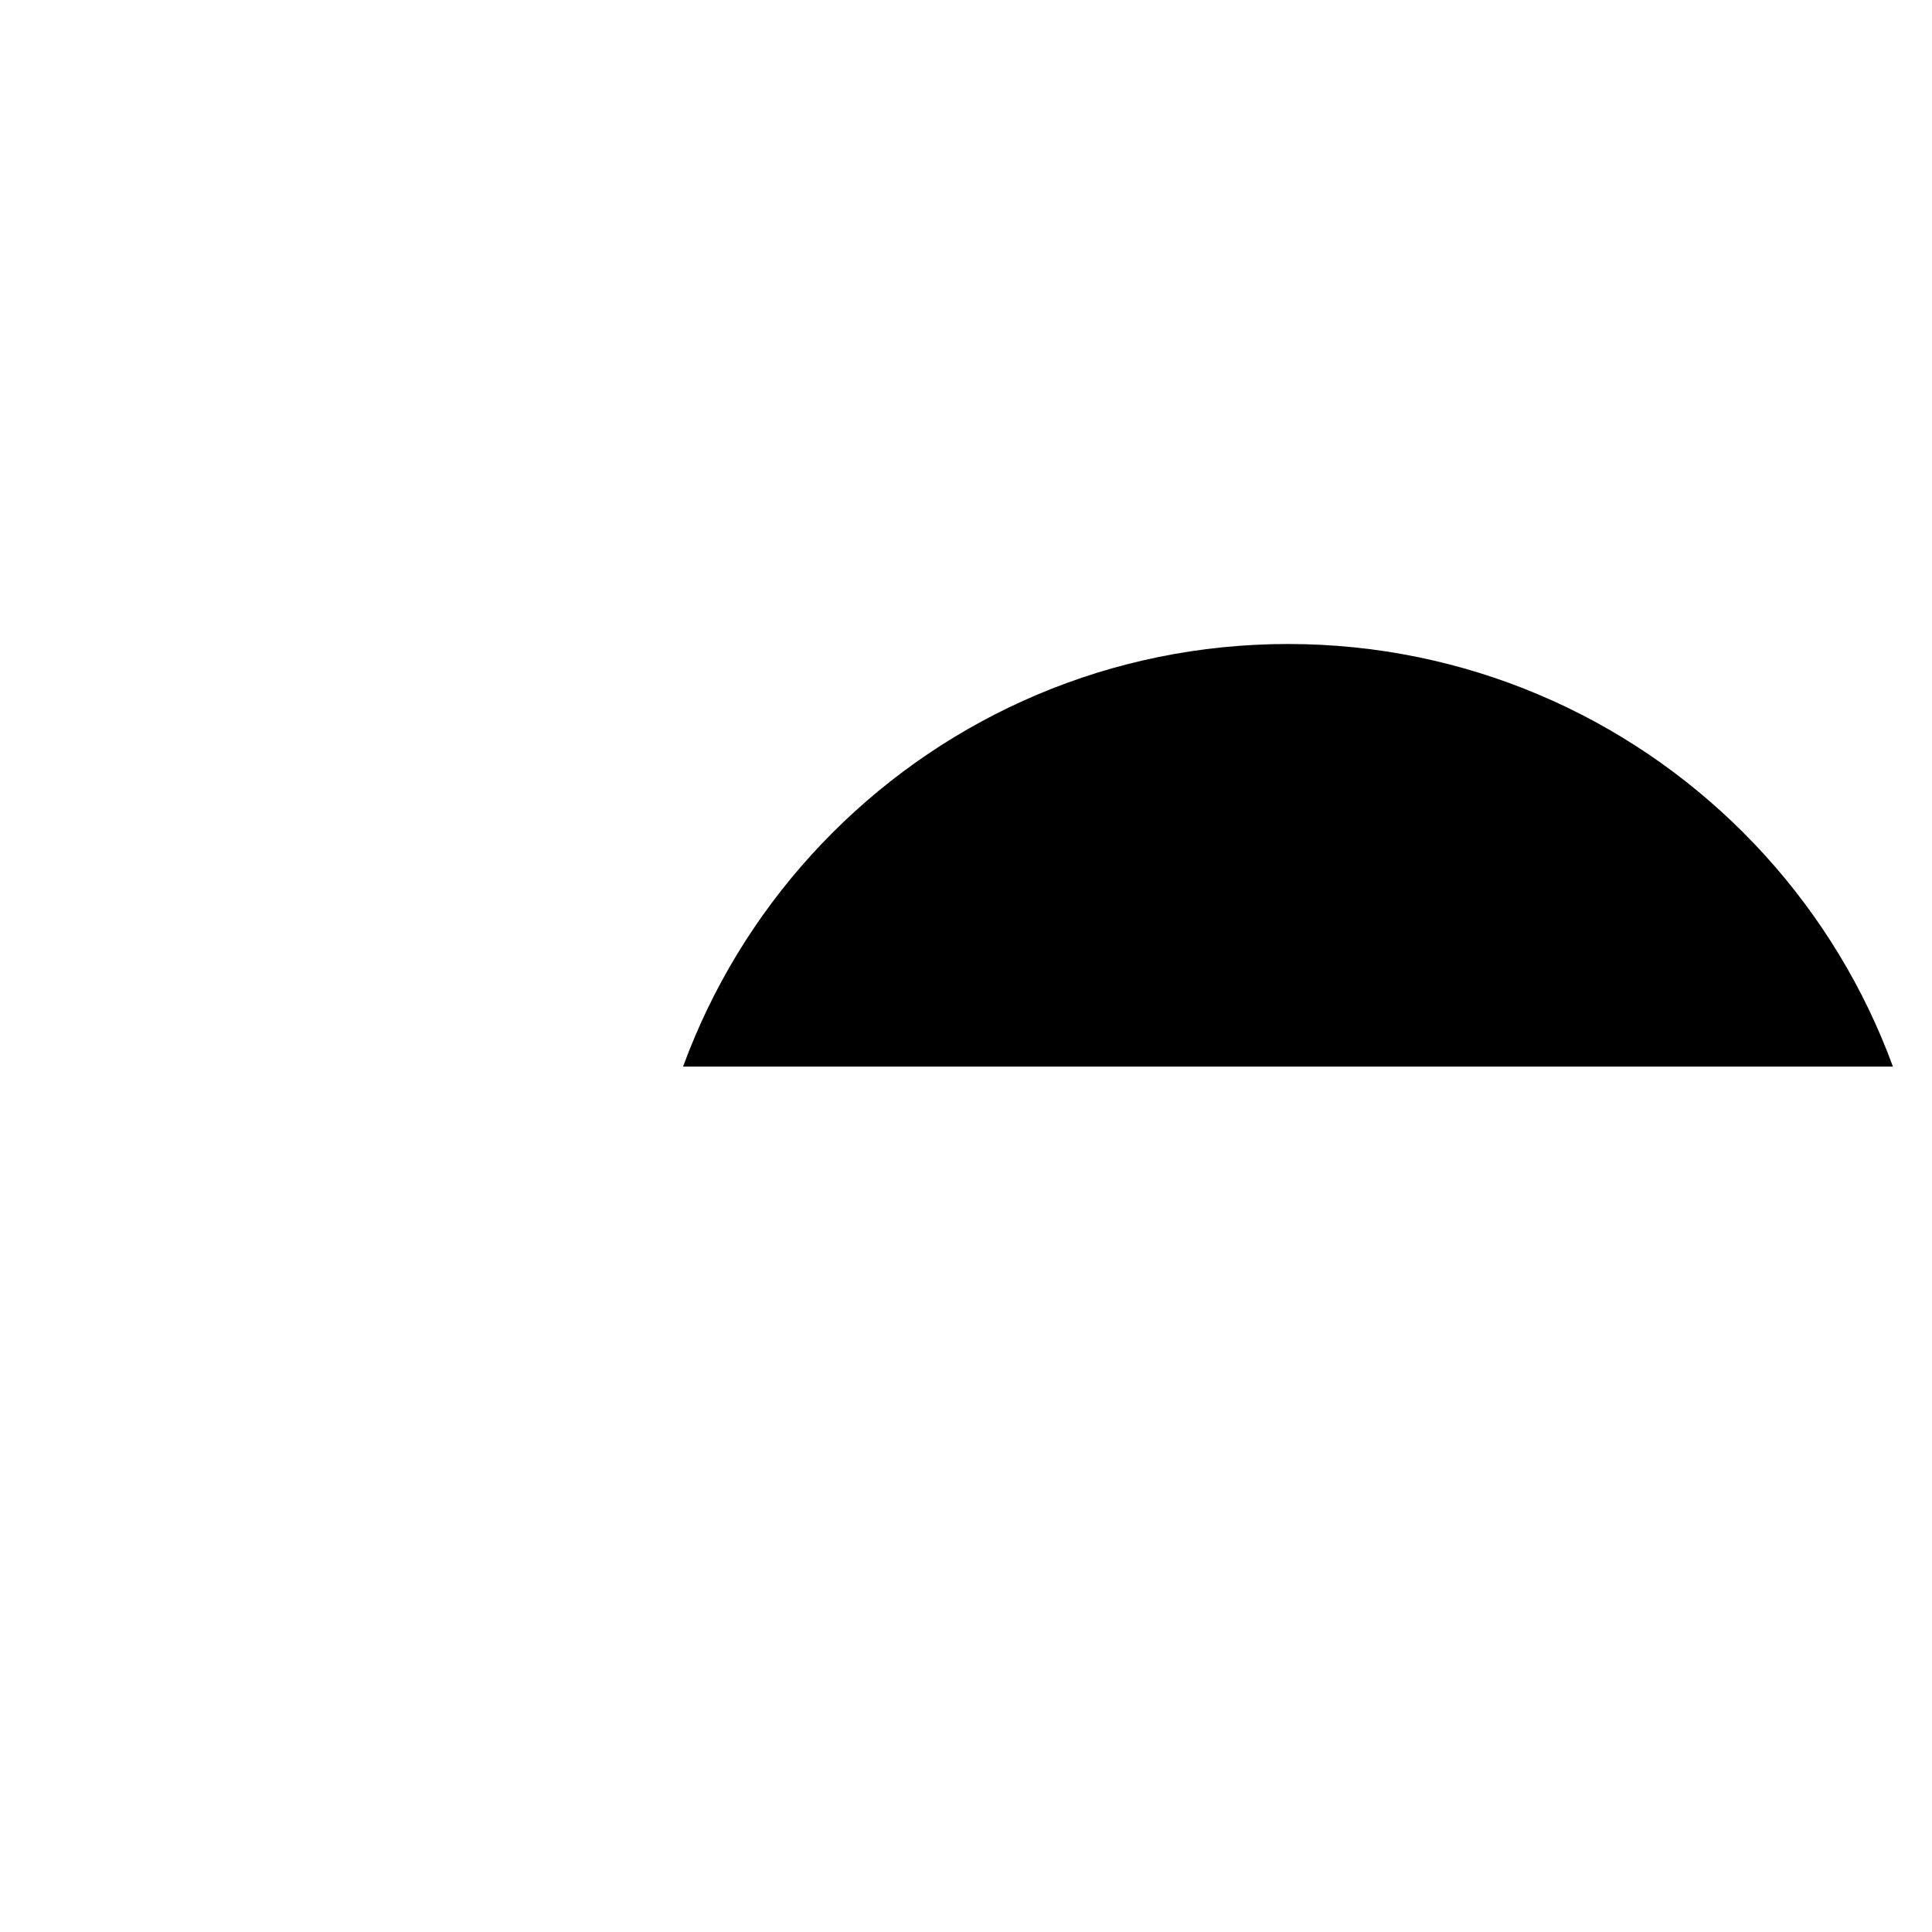
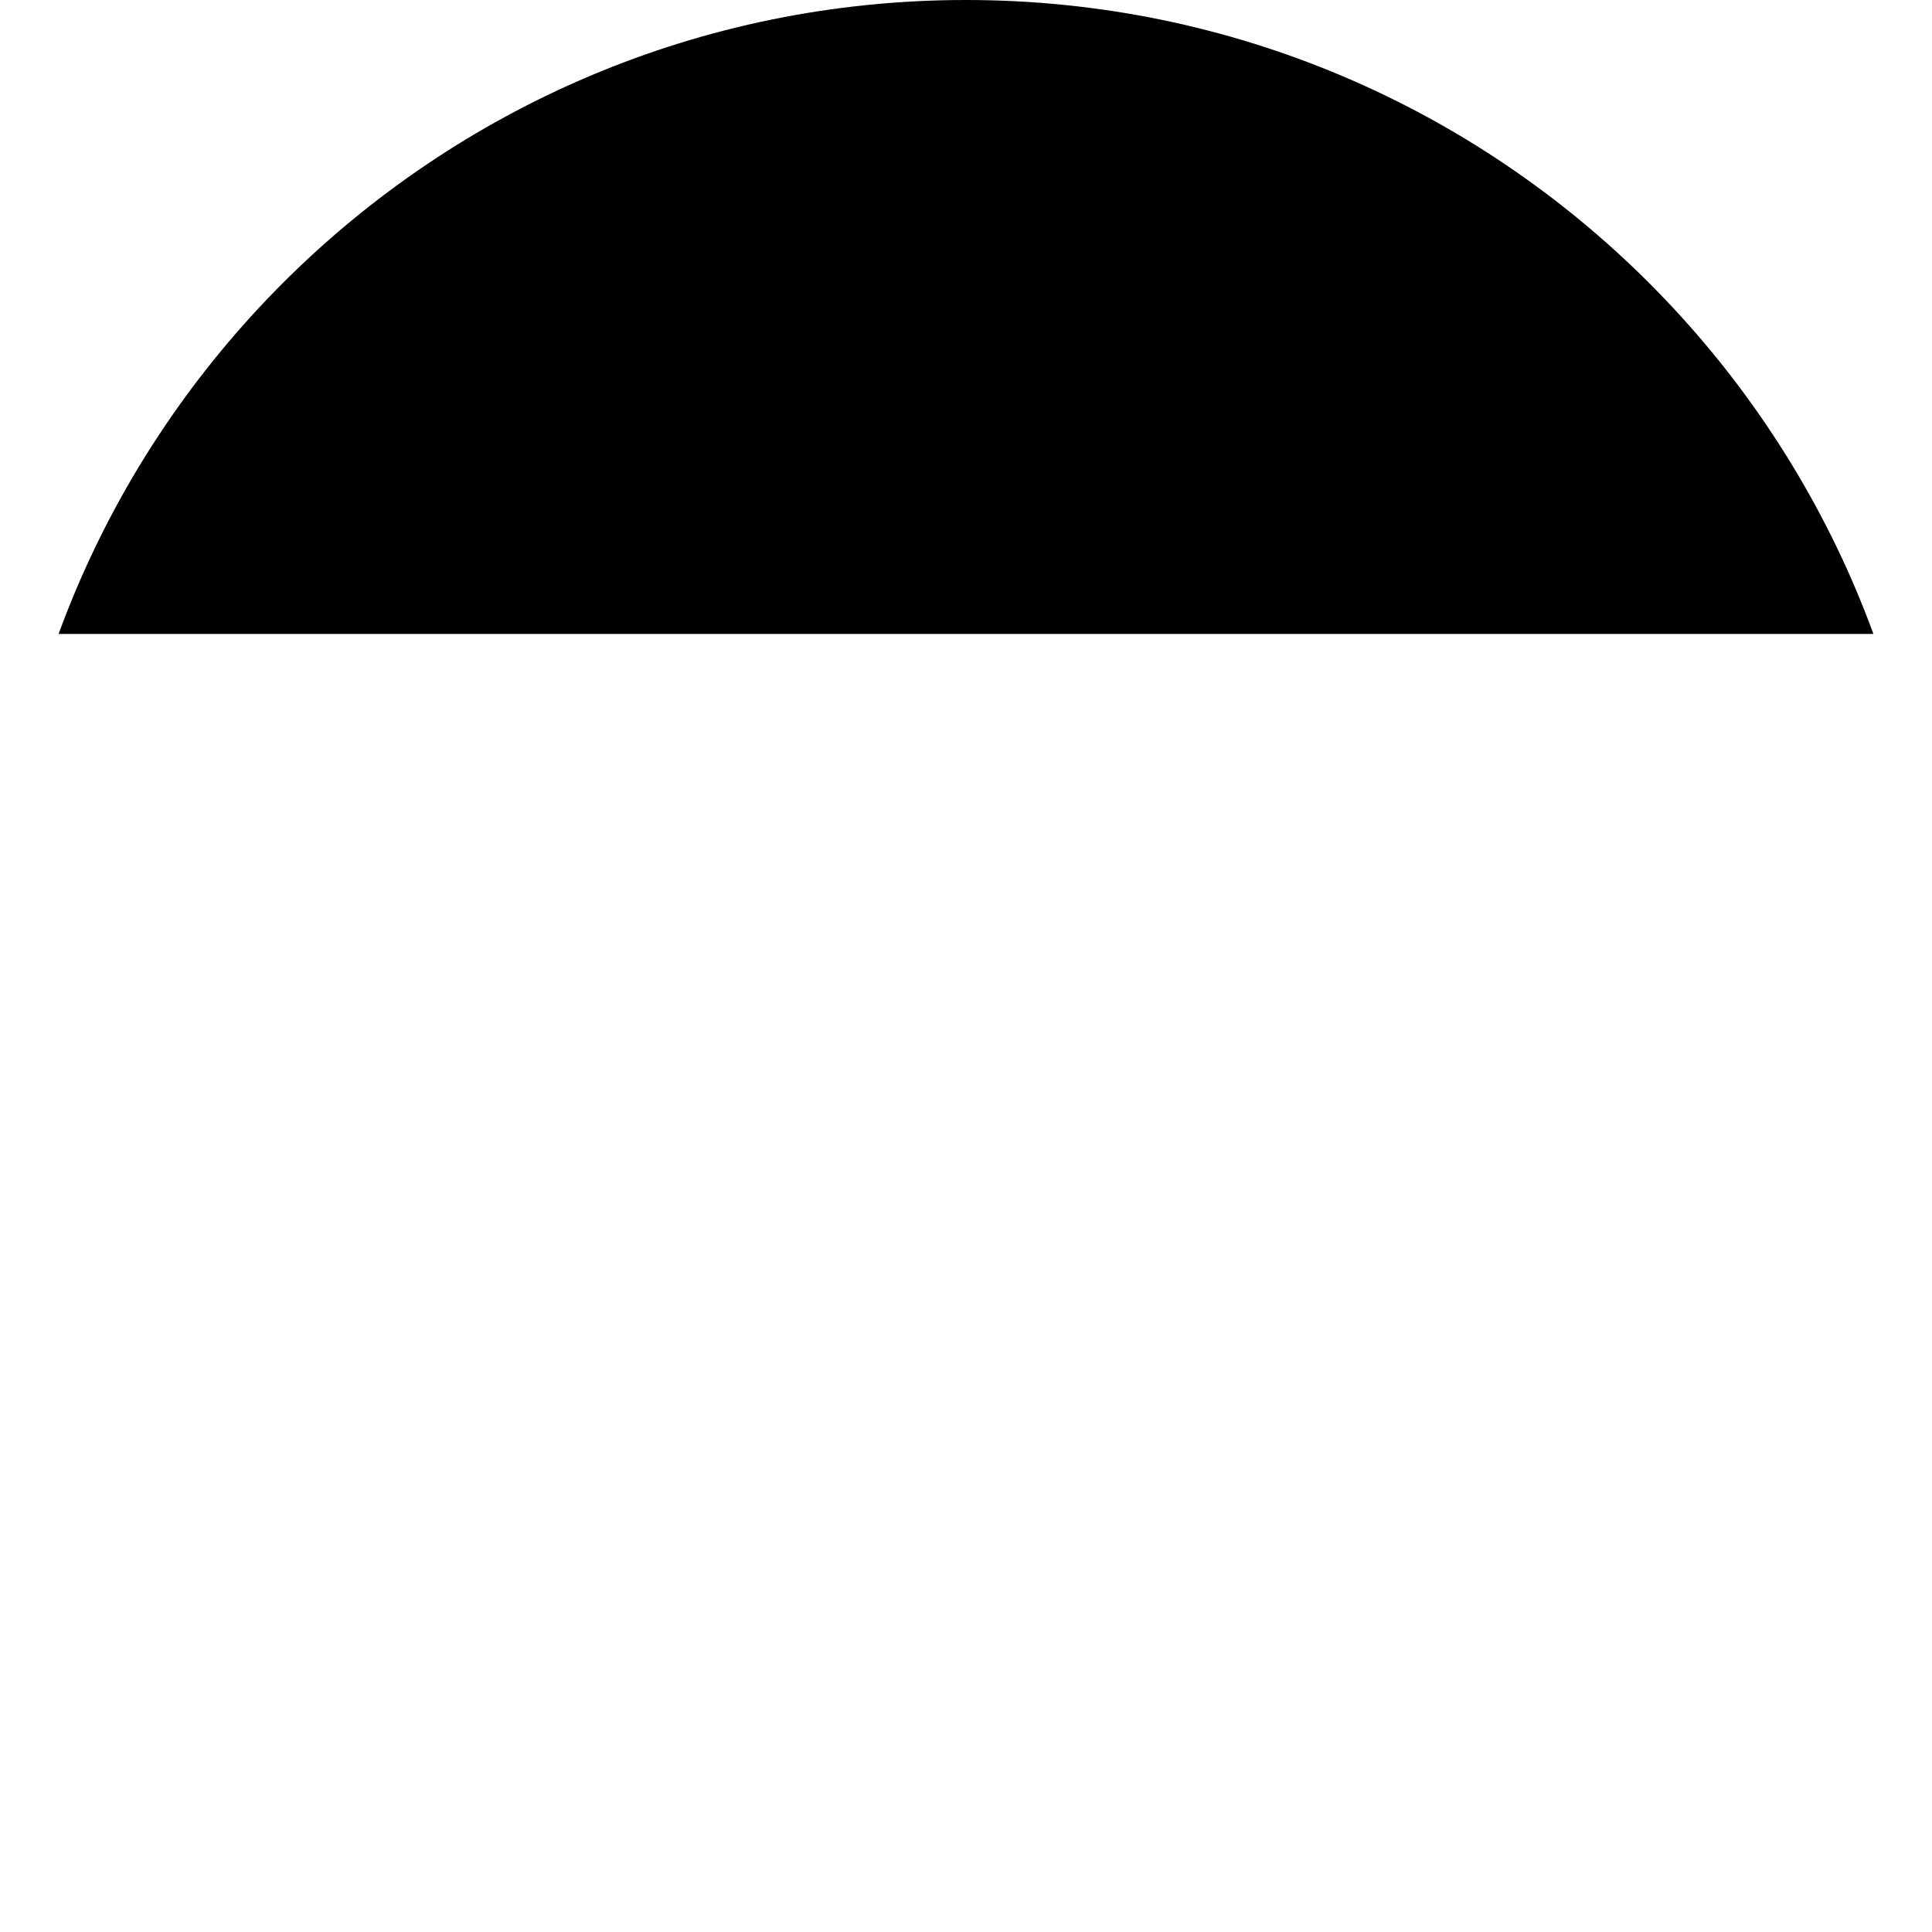
- <svg xmlns="http://www.w3.org/2000/svg" contentScriptType="text/ecmascript" width="384" zoomAndPan="magnify" contentStyleType="text/css" height="384" viewBox="0 0 384 384" preserveAspectRatio="xMidYMid meet" version="1.0">
+ <svg xmlns="http://www.w3.org/2000/svg" contentScriptType="text/ecmascript" width="256" zoomAndPan="magnify" contentStyleType="text/css" height="256" viewBox="0 0 256 256" preserveAspectRatio="xMidYMid meet" version="1.0">
  <clipPath id="clipPath_1">
-     <rect x="128.0" width="256.0" height="84.0" y="128.0" />
+     <rect x="0.0" width="256.0" height="84.0" y="0.0" />
  </clipPath>
-   <circle clip-path="url(#clipPath_1)" width="256.0" r="128" cx="256" class="circle0" height="256.0" id="circle0" cy="256" />
+   <circle id="circle0" r="128" clip-path="url(#clipPath_1)" class="circle0" cx="128" cy="128" />
</svg>
